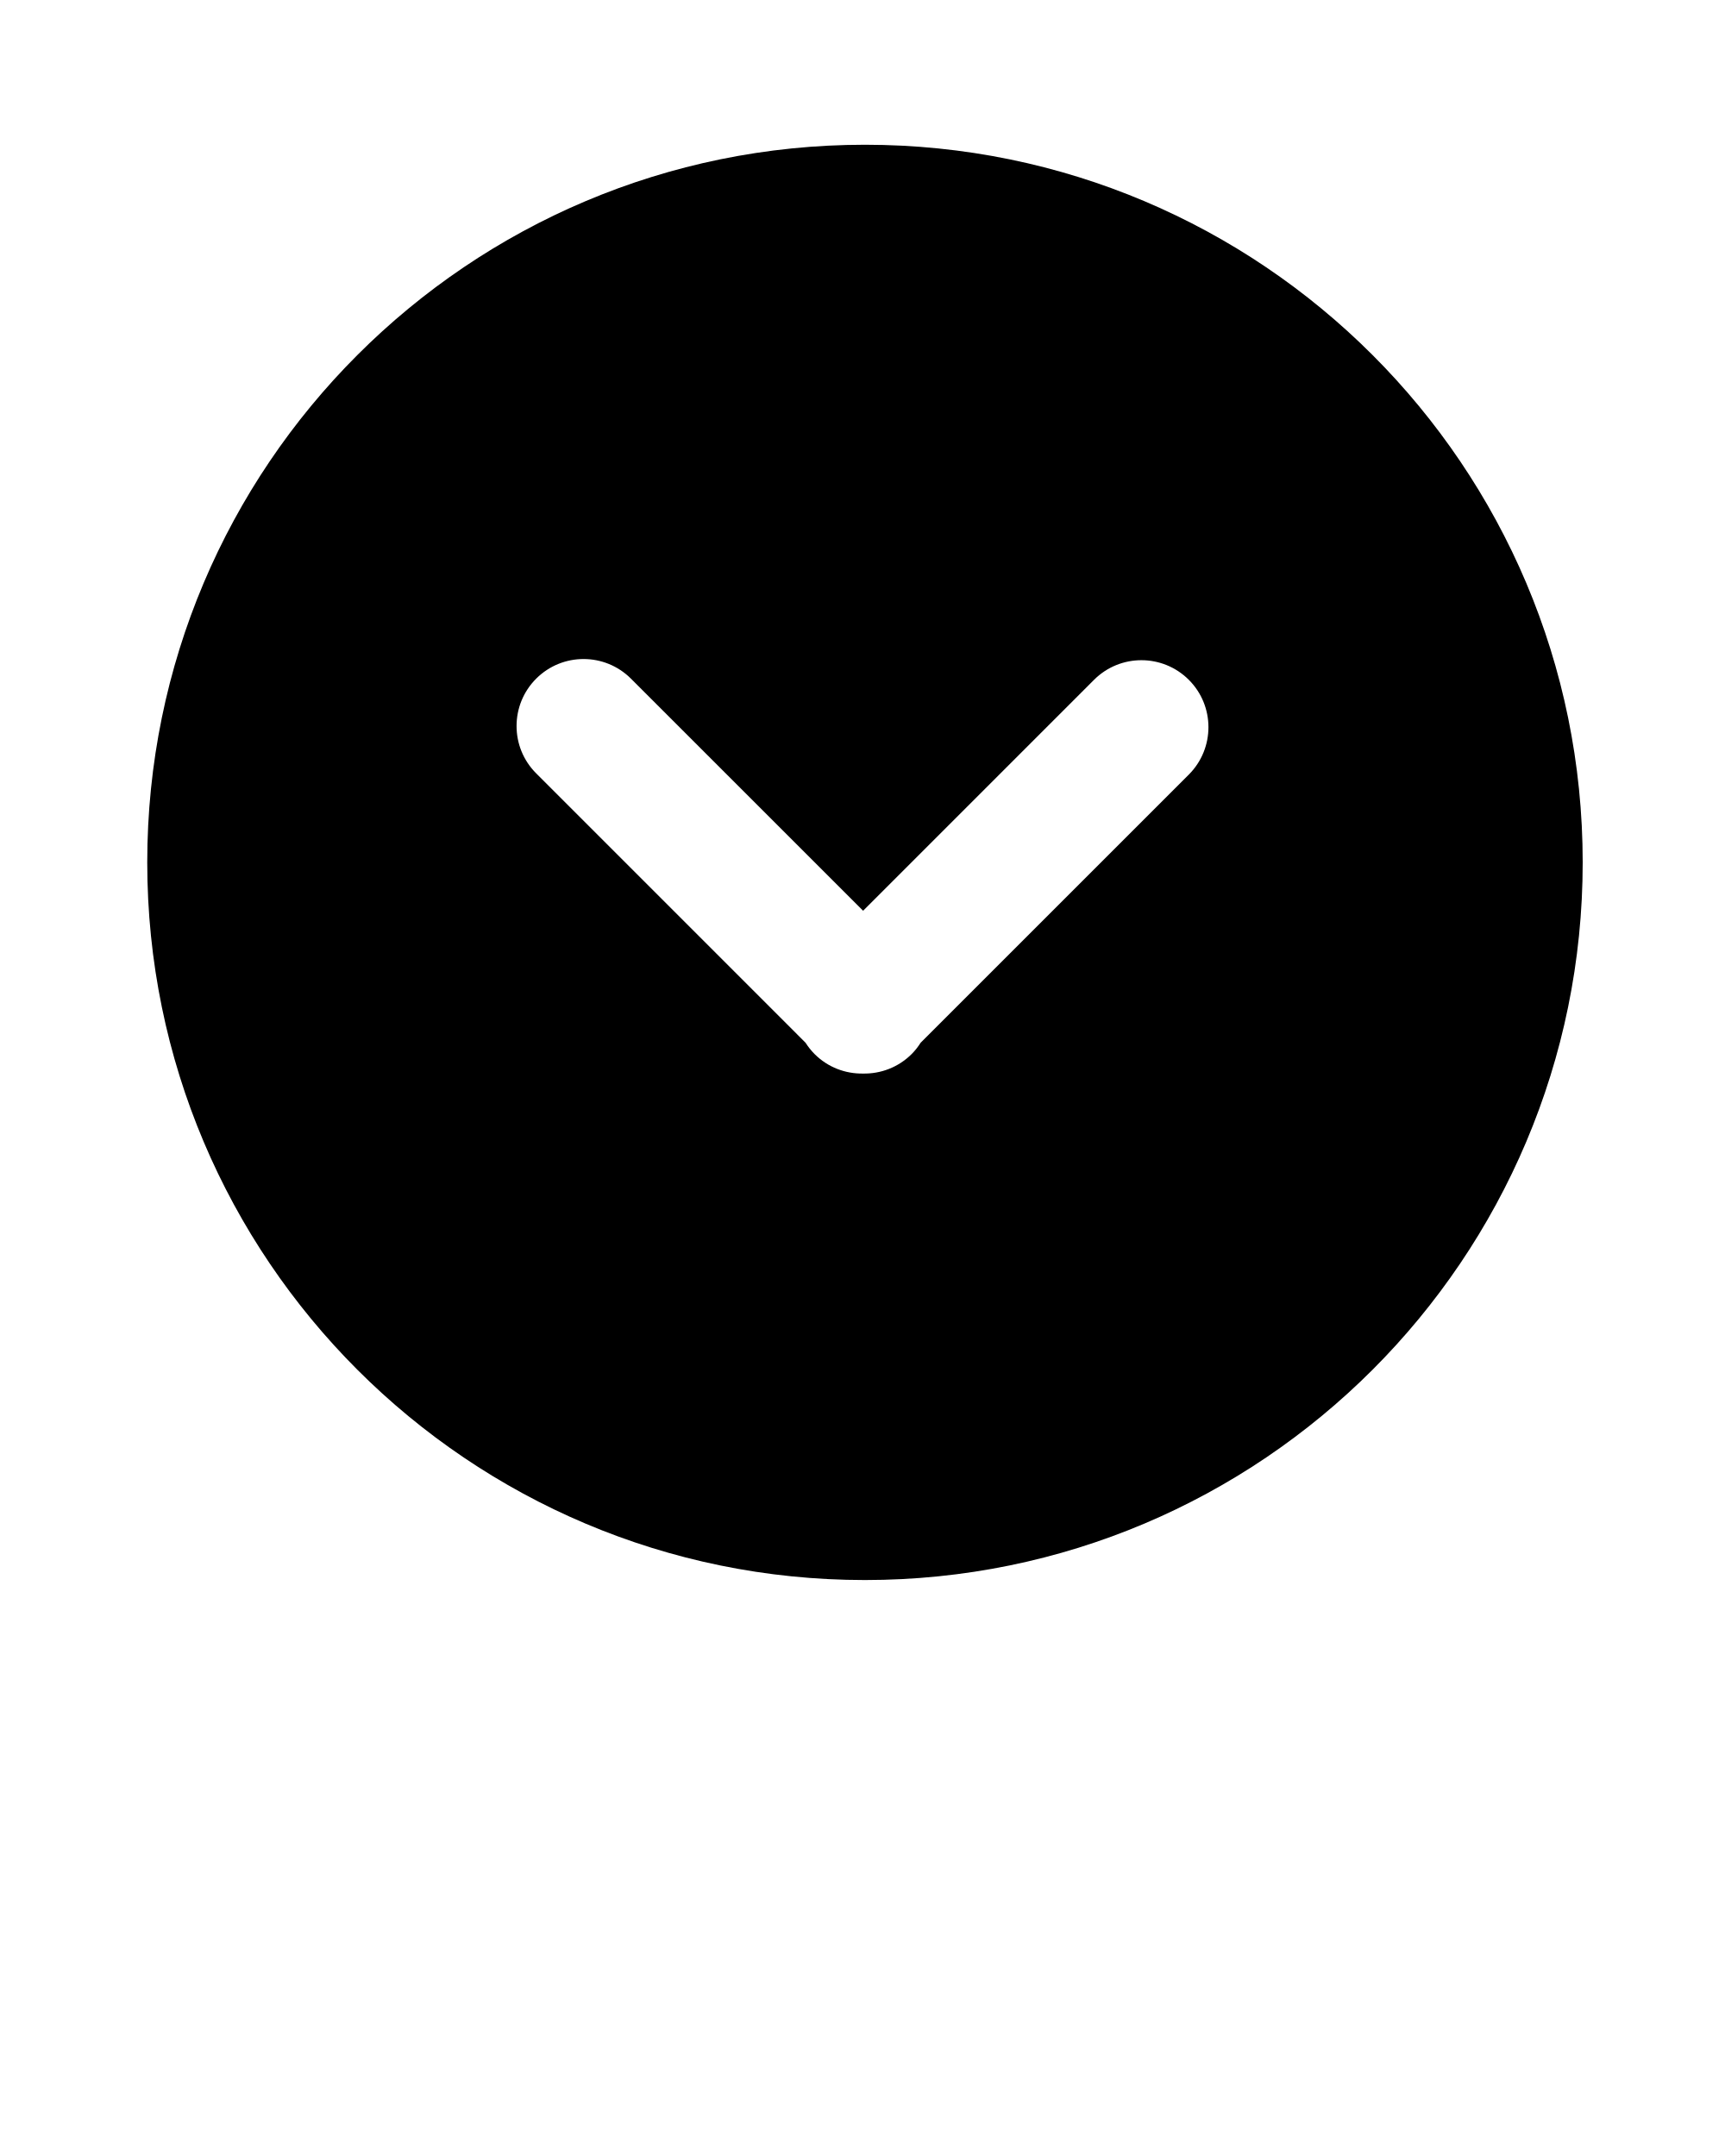
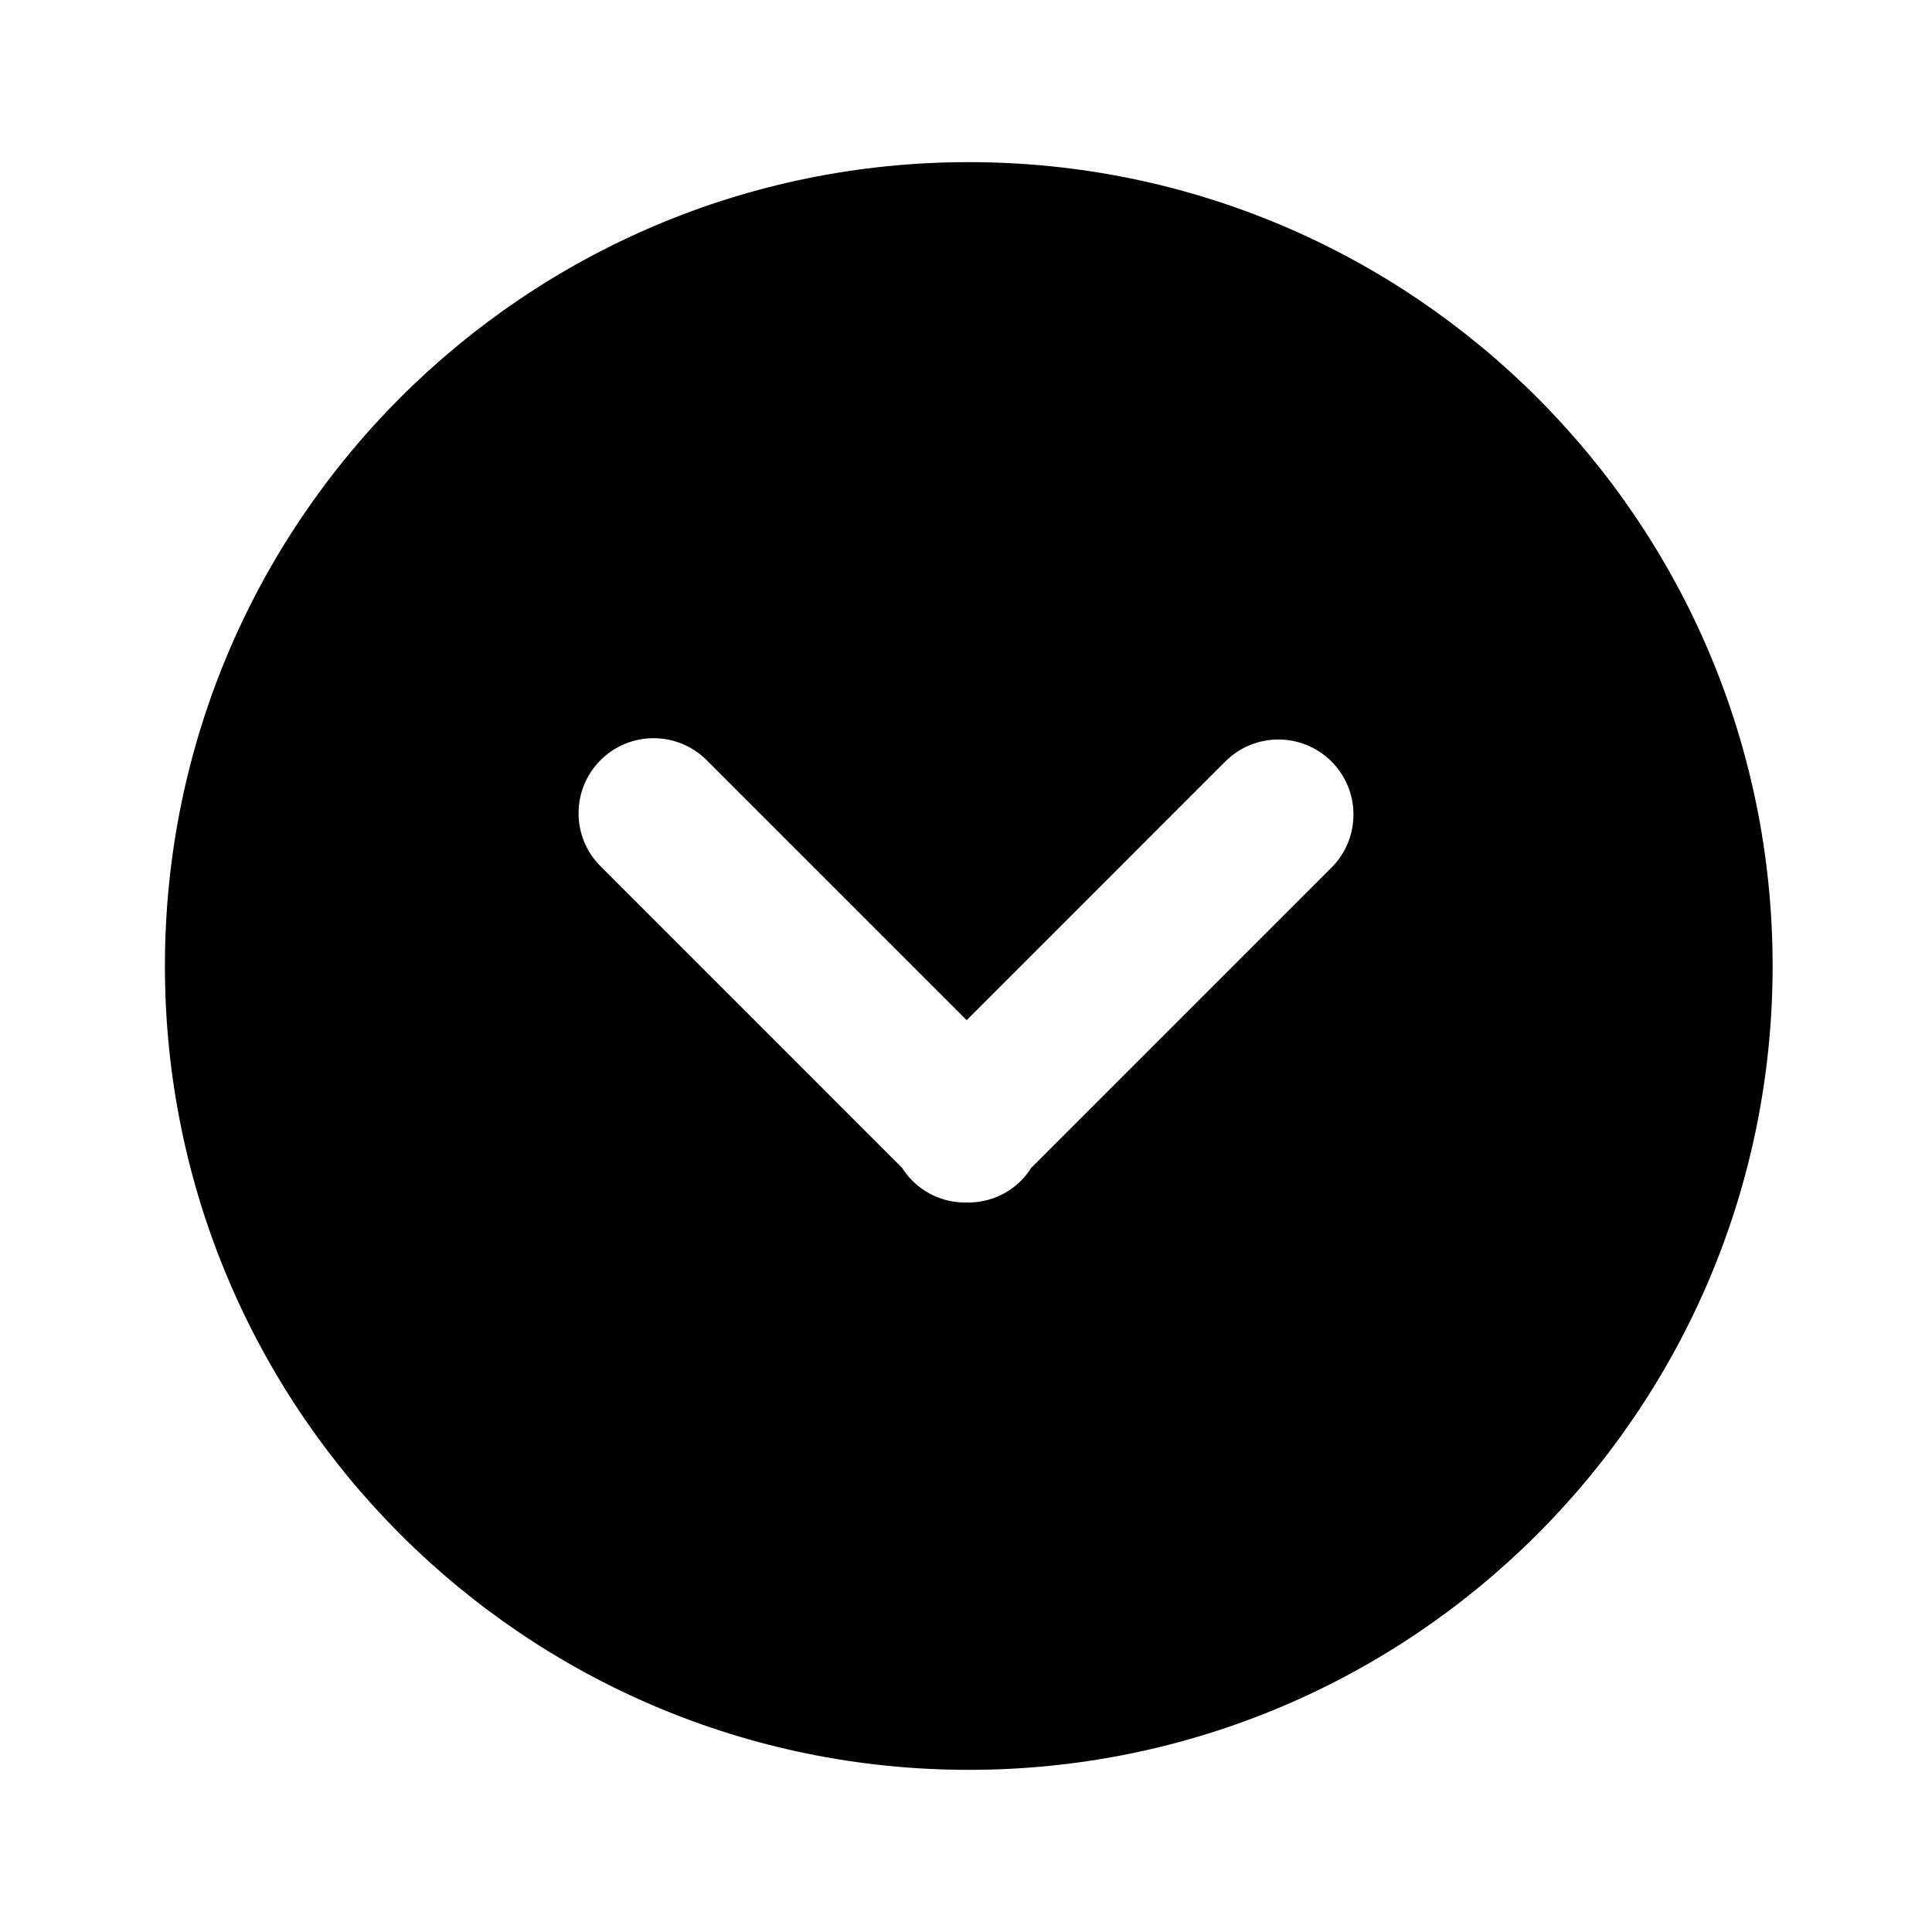
- <svg xmlns="http://www.w3.org/2000/svg" version="1.1" x="0px" y="0px" viewBox="0 0 139 173.75" enable-background="new 0 0 139 139" xml:space="preserve">
+ <svg xmlns="http://www.w3.org/2000/svg" version="1.1" x="0px" y="0px" viewBox="0 0 139 139" enable-background="new 0 0 139 139" xml:space="preserve">
  <path d="M69.698,11.665c-31.94,0-57.833,25.894-57.833,57.834c0,31.939,25.893,57.835,57.833,57.835s57.835-25.896,57.835-57.835  C127.533,37.559,101.639,11.665,69.698,11.665z M95.795,62.423L74.186,84.032c-0.207,0.323-0.442,0.631-0.725,0.912  c-1.078,1.079-2.5,1.598-3.912,1.573c-1.414,0.024-2.832-0.494-3.91-1.572c-0.283-0.282-0.521-0.59-0.729-0.913L43.207,62.326  c-1.055-1.053-1.584-2.435-1.582-3.816c-0.002-1.382,0.527-2.763,1.58-3.818c2.109-2.109,5.527-2.108,7.637,0l18.707,18.705  l18.608-18.611c2.109-2.109,5.528-2.107,7.638,0C97.904,56.895,97.902,60.313,95.795,62.423z" />
</svg>
